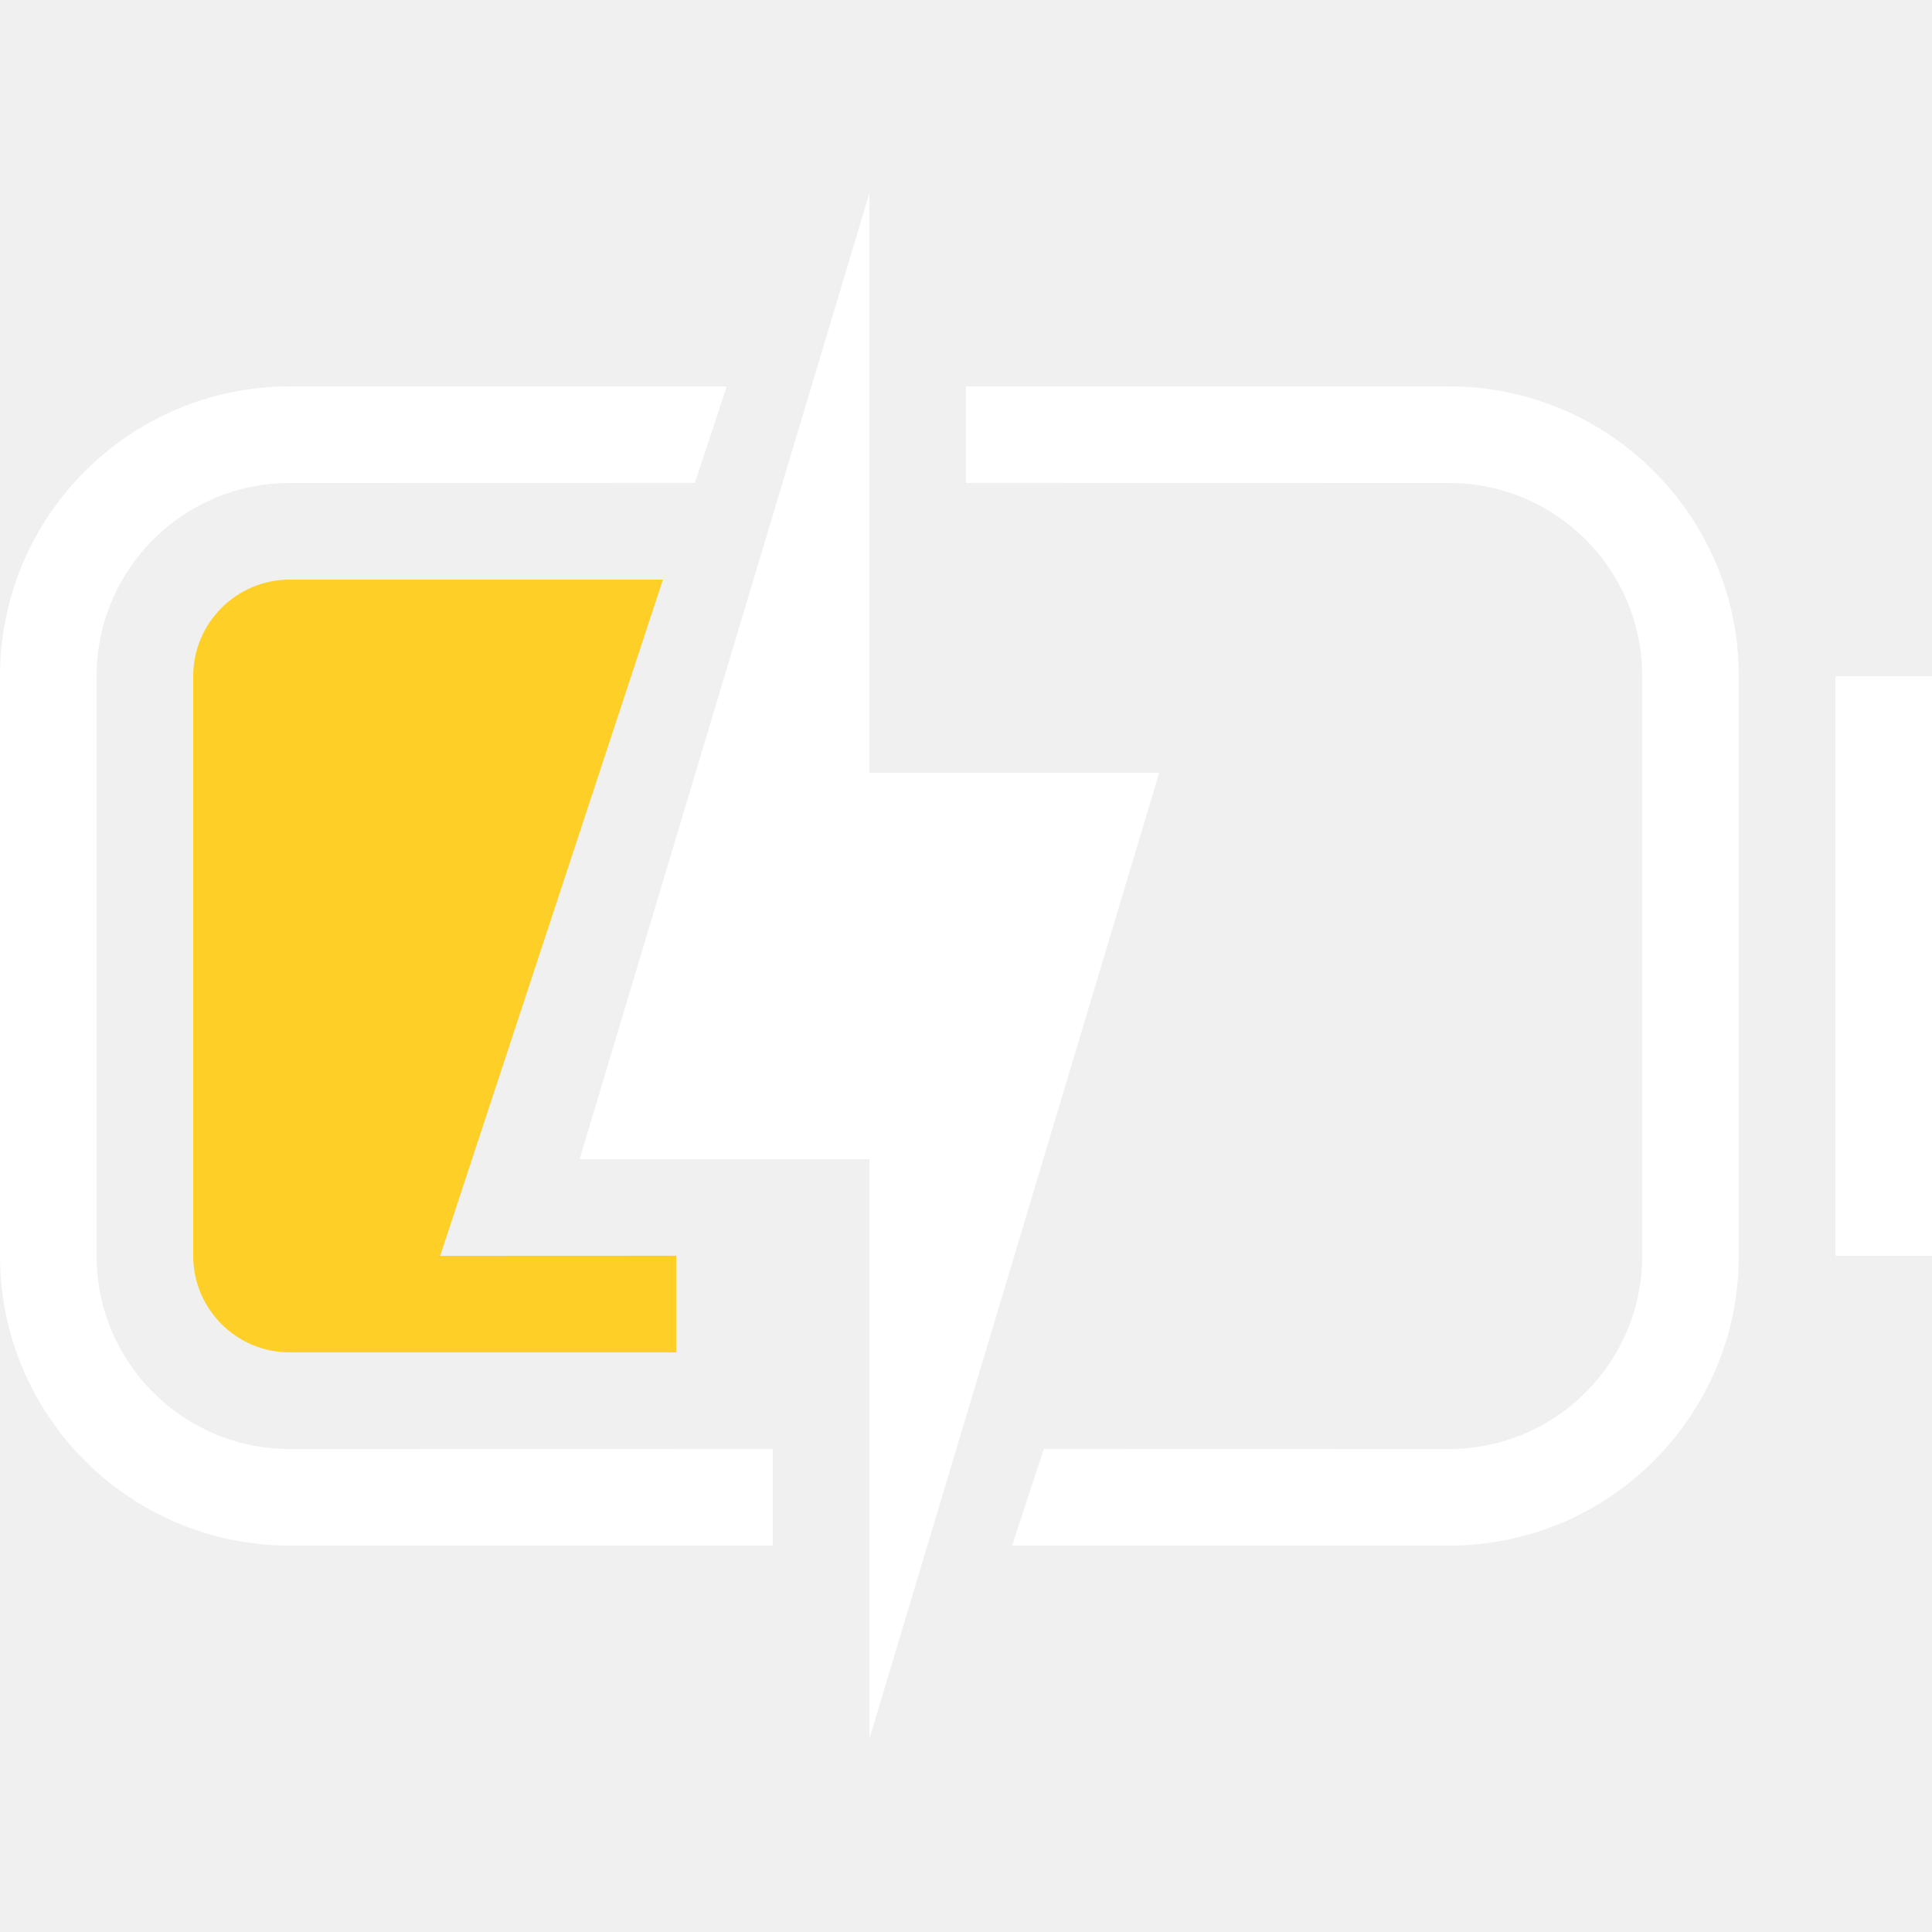
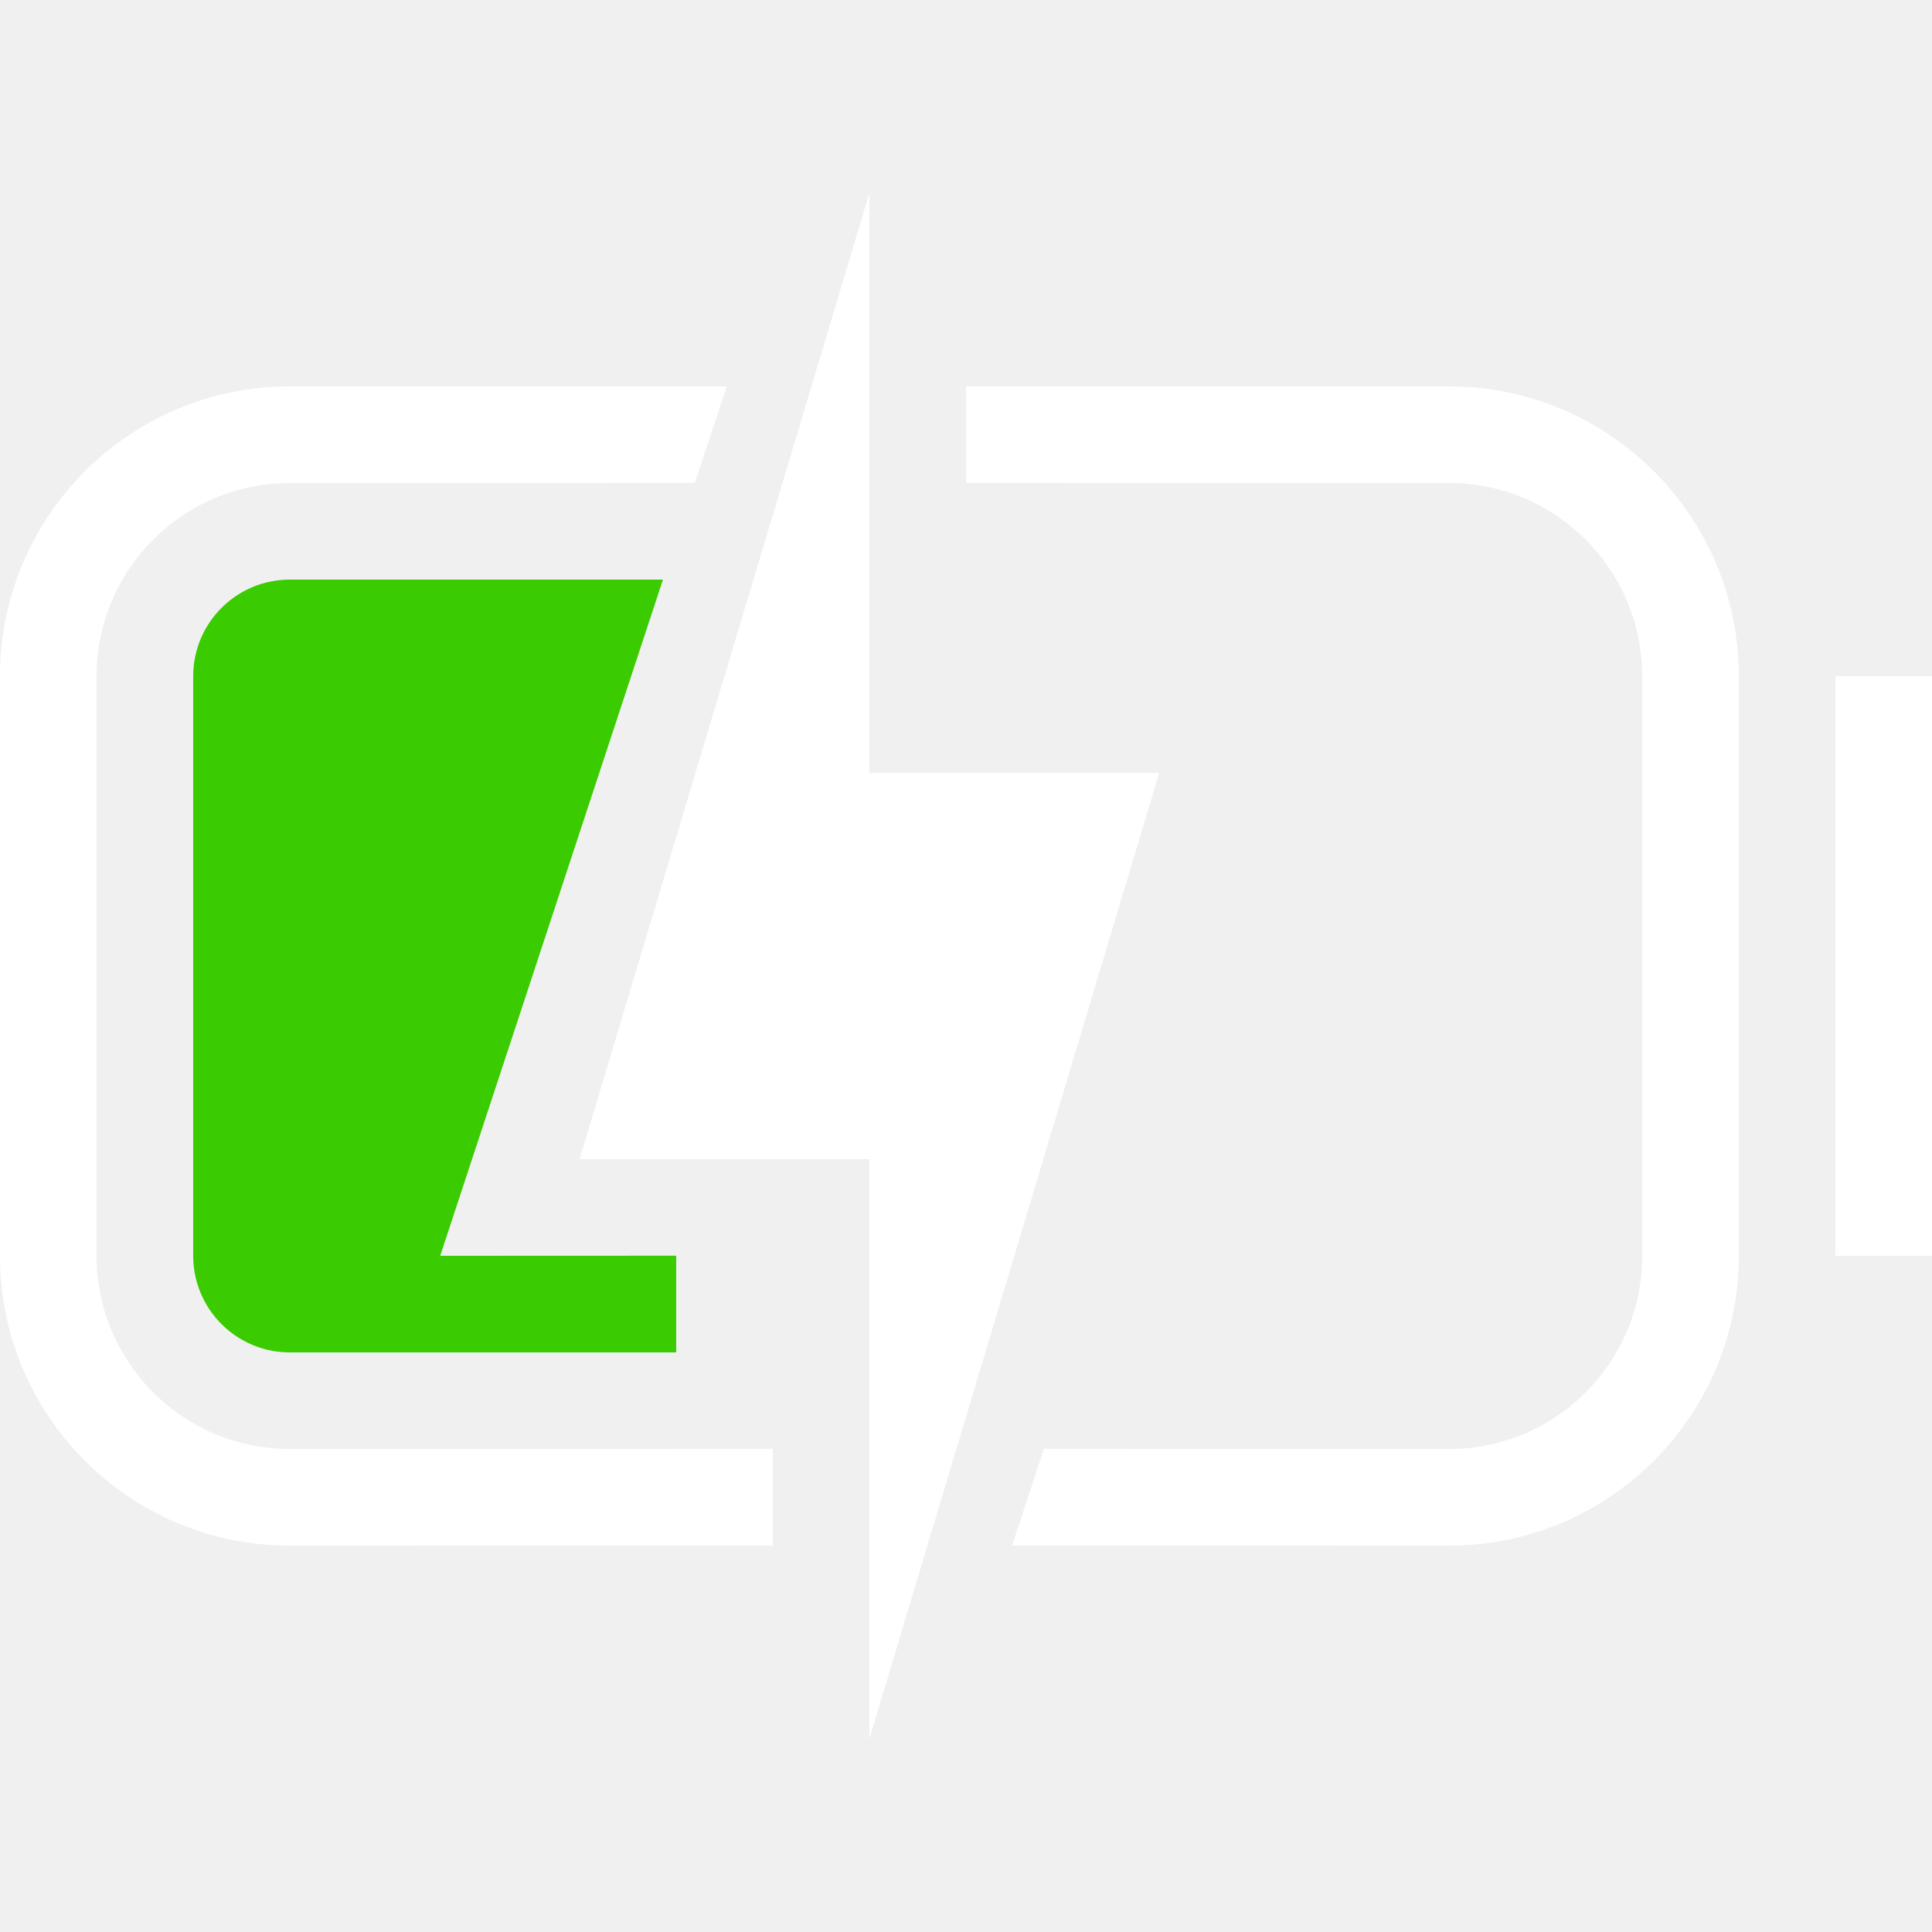
<svg xmlns="http://www.w3.org/2000/svg" width="20" height="20" viewBox="0 0 20 20">
  <g fill="none" fill-rule="evenodd" transform="translate(0 2)">
-     <path fill="#FED027" d="M4.863,-1.70530257e-13 L2.557,7 L5,6.999 L5,8 L1,8 C0.448,8 6.76353751e-17,7.552 0,7 L0,1 C-6.76353751e-17,0.448 0.448,-1.70428804e-13 1,-1.70530257e-13 L4.863,-1.70530257e-13 Z" transform="translate(2 4)" />
+     <path fill="#3ACB00" d="M4.863,-1.70530257e-13 L2.557,7 L5,6.999 L5,8 L1,8 C0.448,8 6.76353751e-17,7.552 0,7 L0,1 C-6.76353751e-17,0.448 0.448,-1.70428804e-13 1,-1.70530257e-13 L4.863,-1.70530257e-13 Z" transform="translate(2 4)" />
    <path fill="#FFF" d="M7.523,2 L7.193,2.999 L3,3 C1.895,3 1,3.895 1,5 L1,11 C1,12.105 1.895,13 3,13 L8,12.999 L8,13.999 L3,14 C1.343,14 0,12.657 0,11 L0,5 C0,3.343 1.343,2 3,2 L7.523,2 Z M15,2 C16.657,2 18,3.343 18,5 L18,11 C18,12.657 16.657,14 15,14 L10.477,13.999 L10.806,12.999 L15,13 C16.105,13 17,12.105 17,11 L17,5 C17,3.895 16.105,3 15,3 L10,2.999 L10,2 L15,2 Z M20,5 L20,11 L19,11 L19,5 L20,5 Z" />
    <polygon fill="#FFF" points="12 6 9 16 9 10 6 10 9 0 9 6" />
  </g>
</svg>
